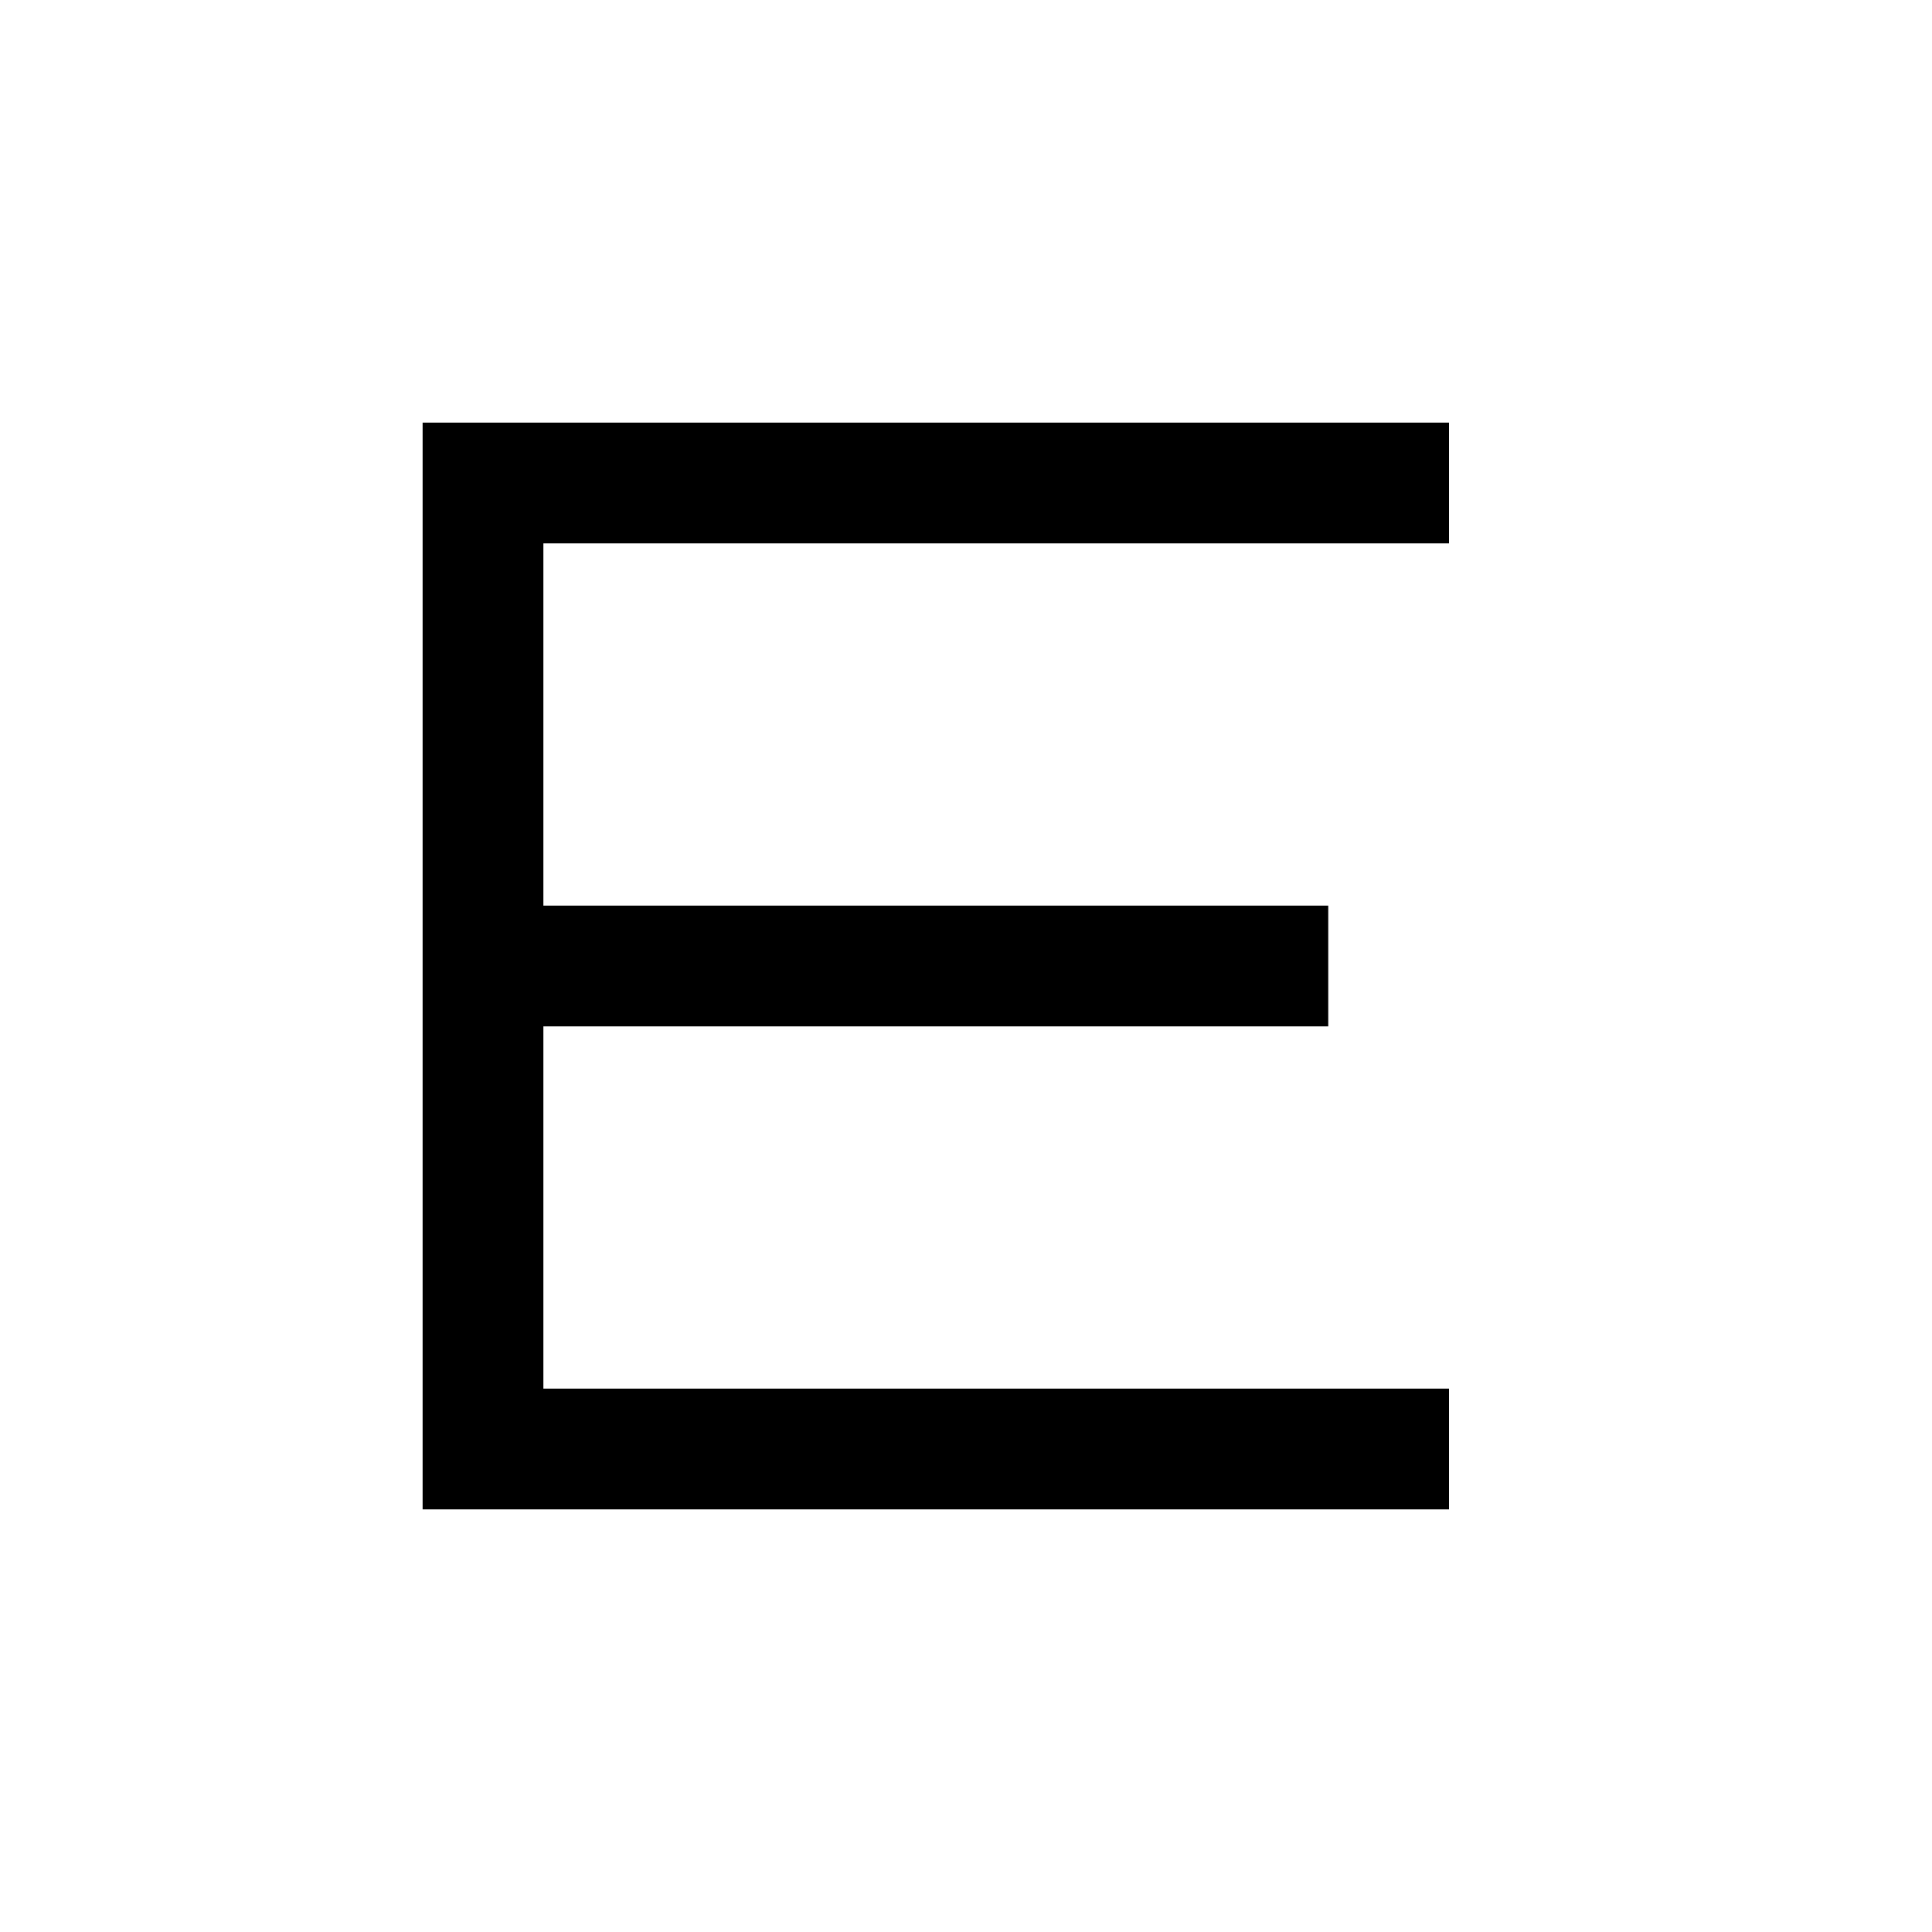
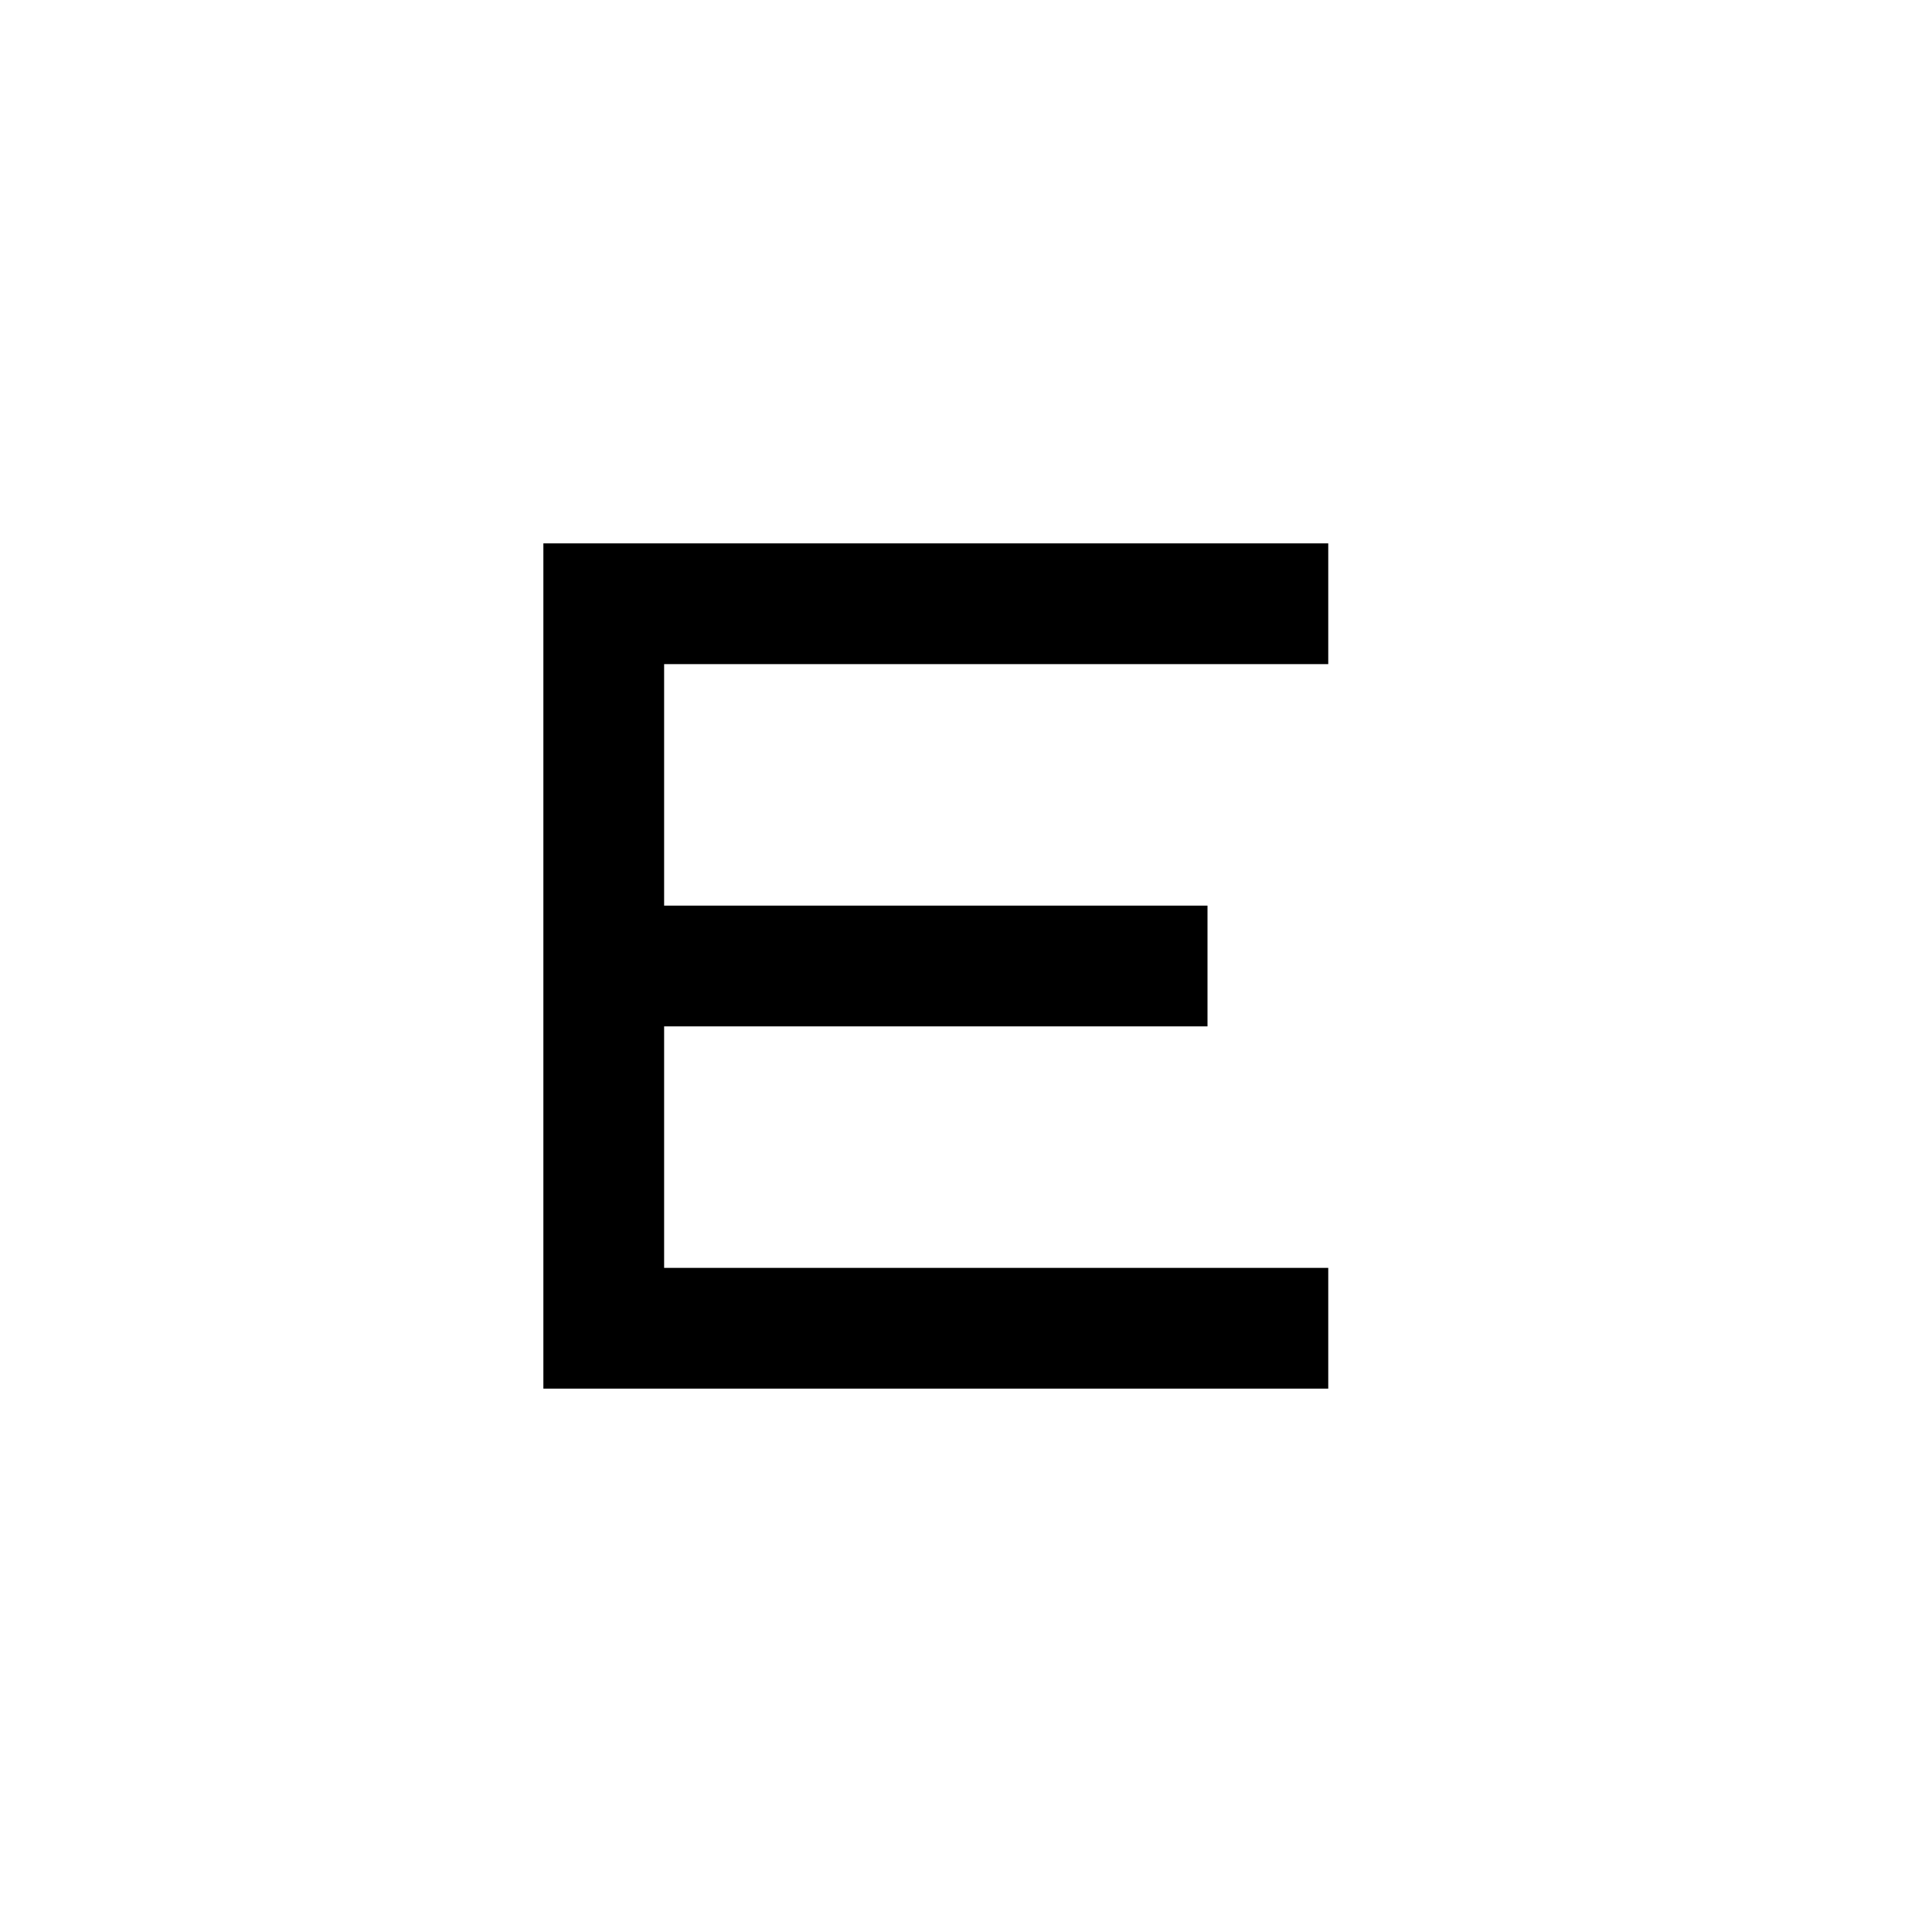
<svg xmlns="http://www.w3.org/2000/svg" version="1.1" viewBox="0 0 16 16">
  <g fill="none" stroke-width="1" stroke="#000">
-     <path d="M 12 4 4 4 4 12 12 12" />
-     <path d="M 4 8 11 8 " />
+     <path d="M 11 5  5 5  5 11  11 11" />
+     <path d="M 5 8 10 8 " />
  </g>
</svg>
